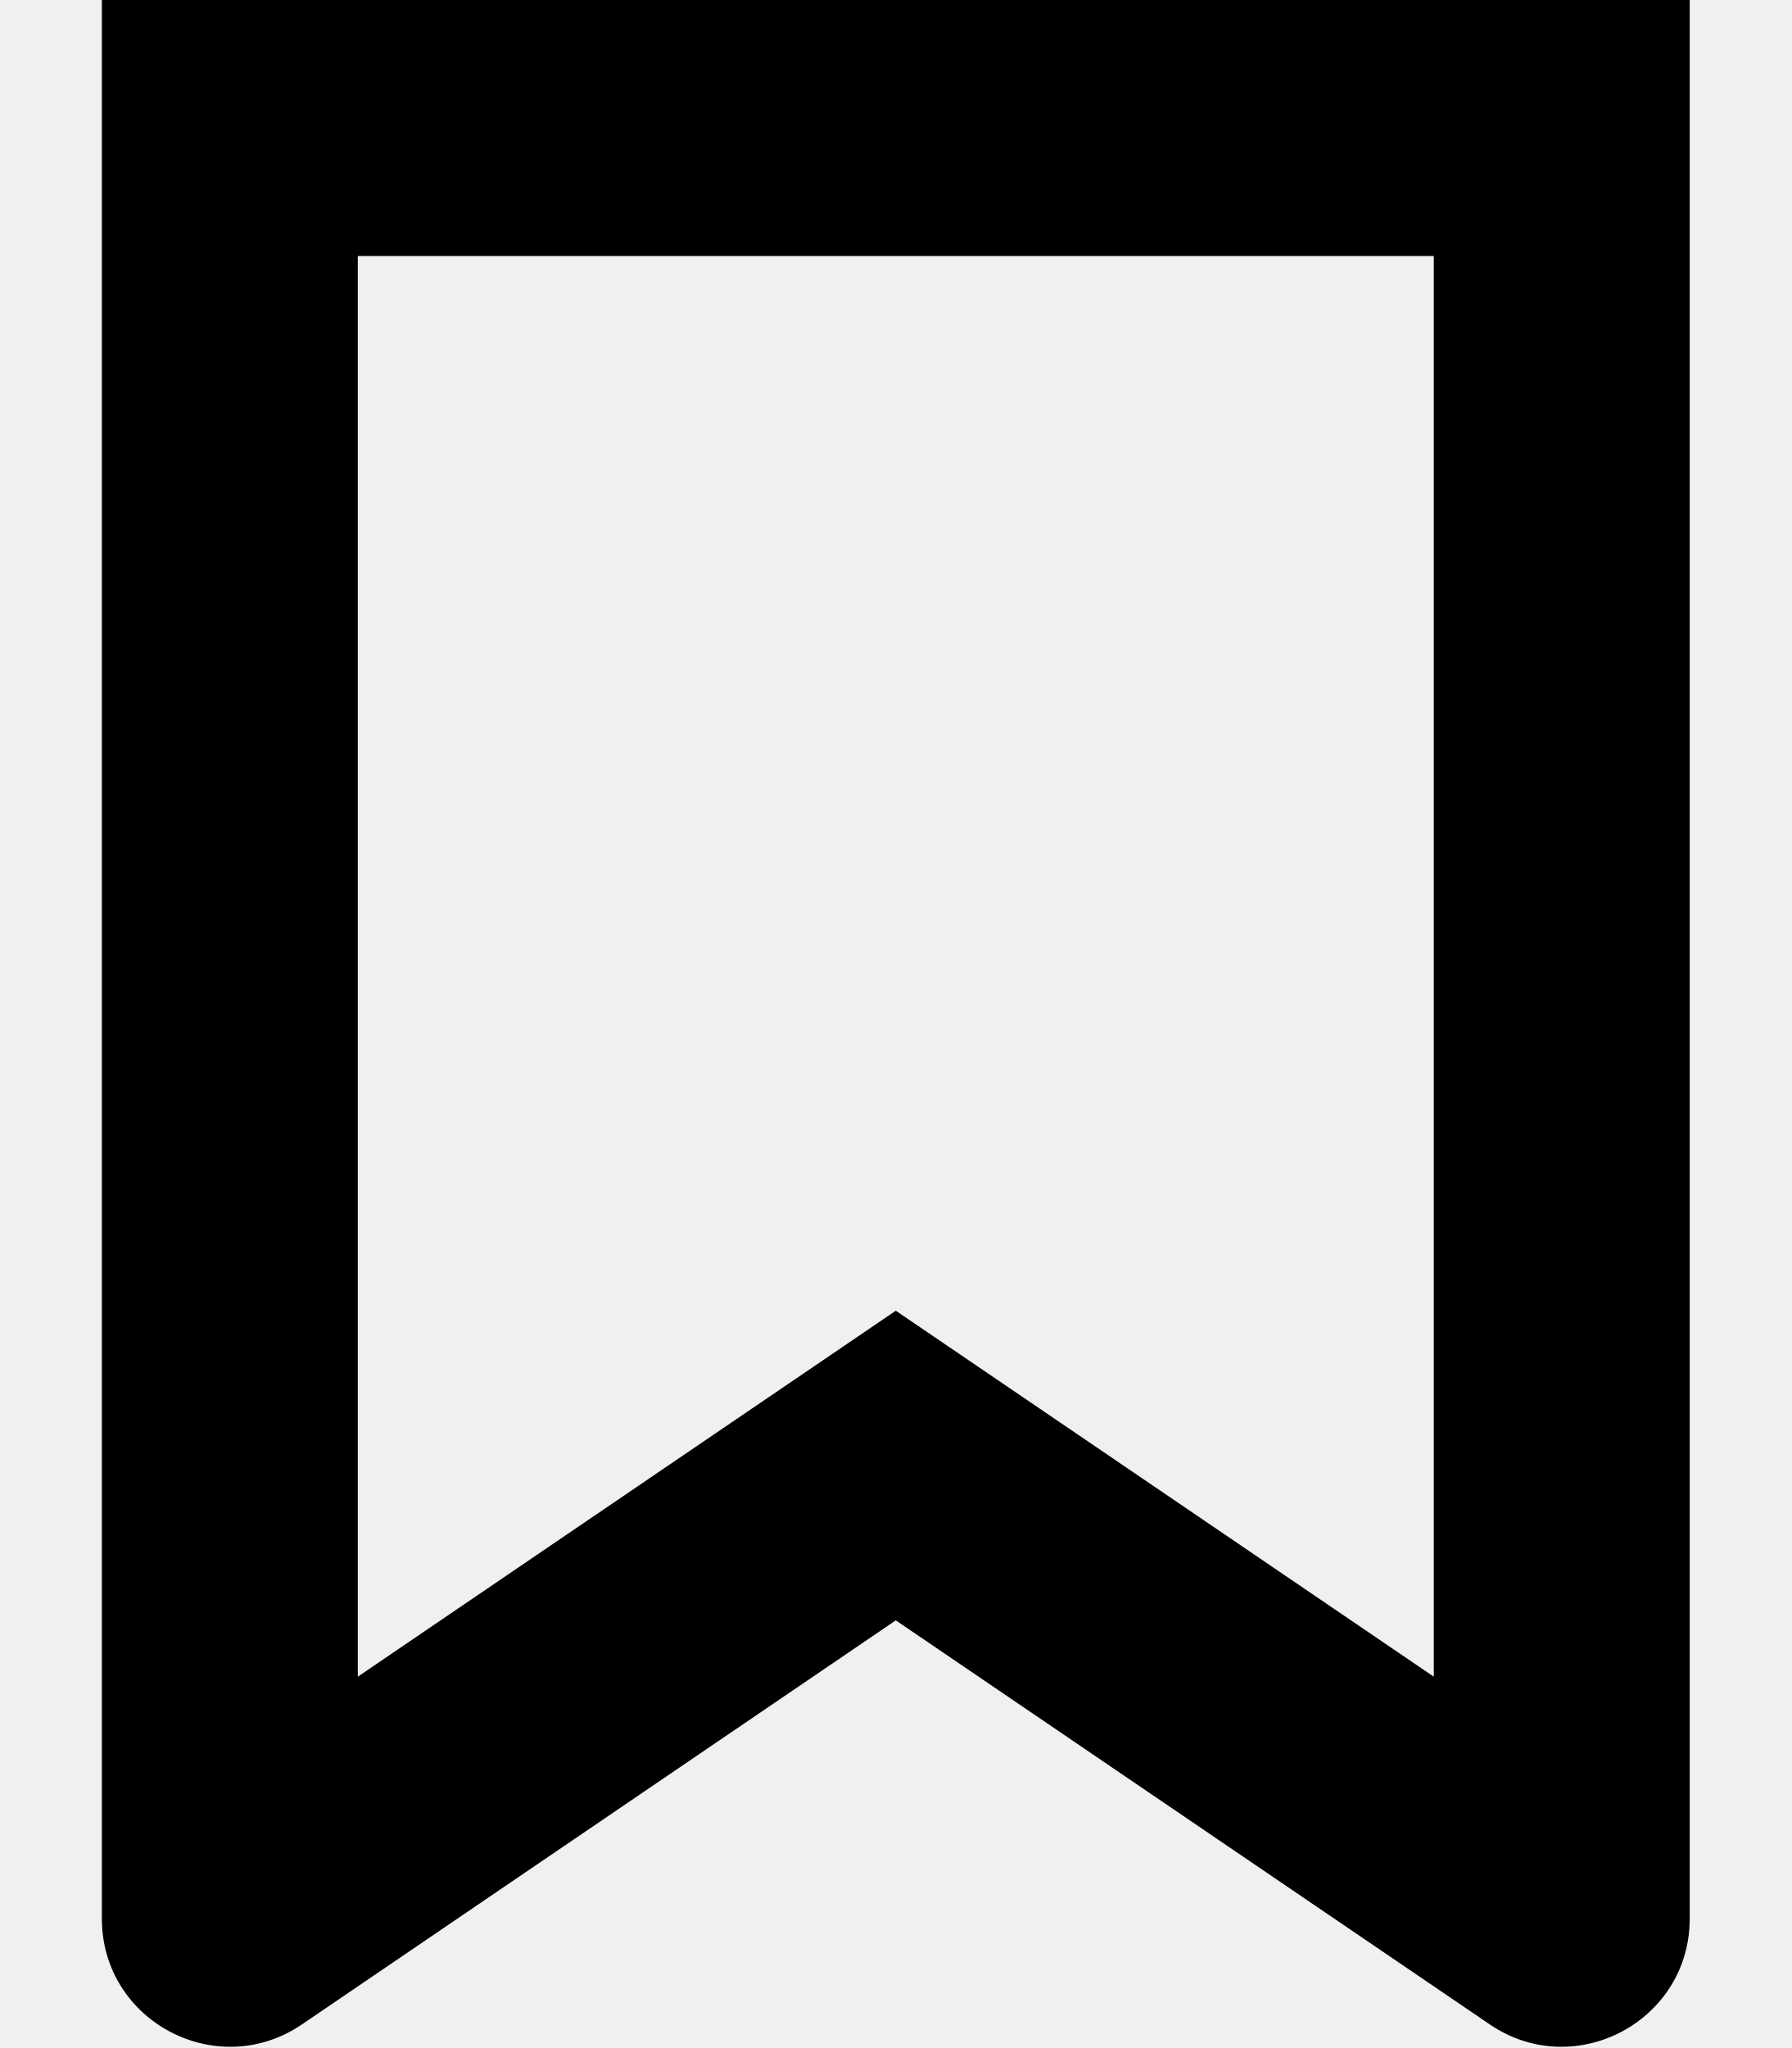
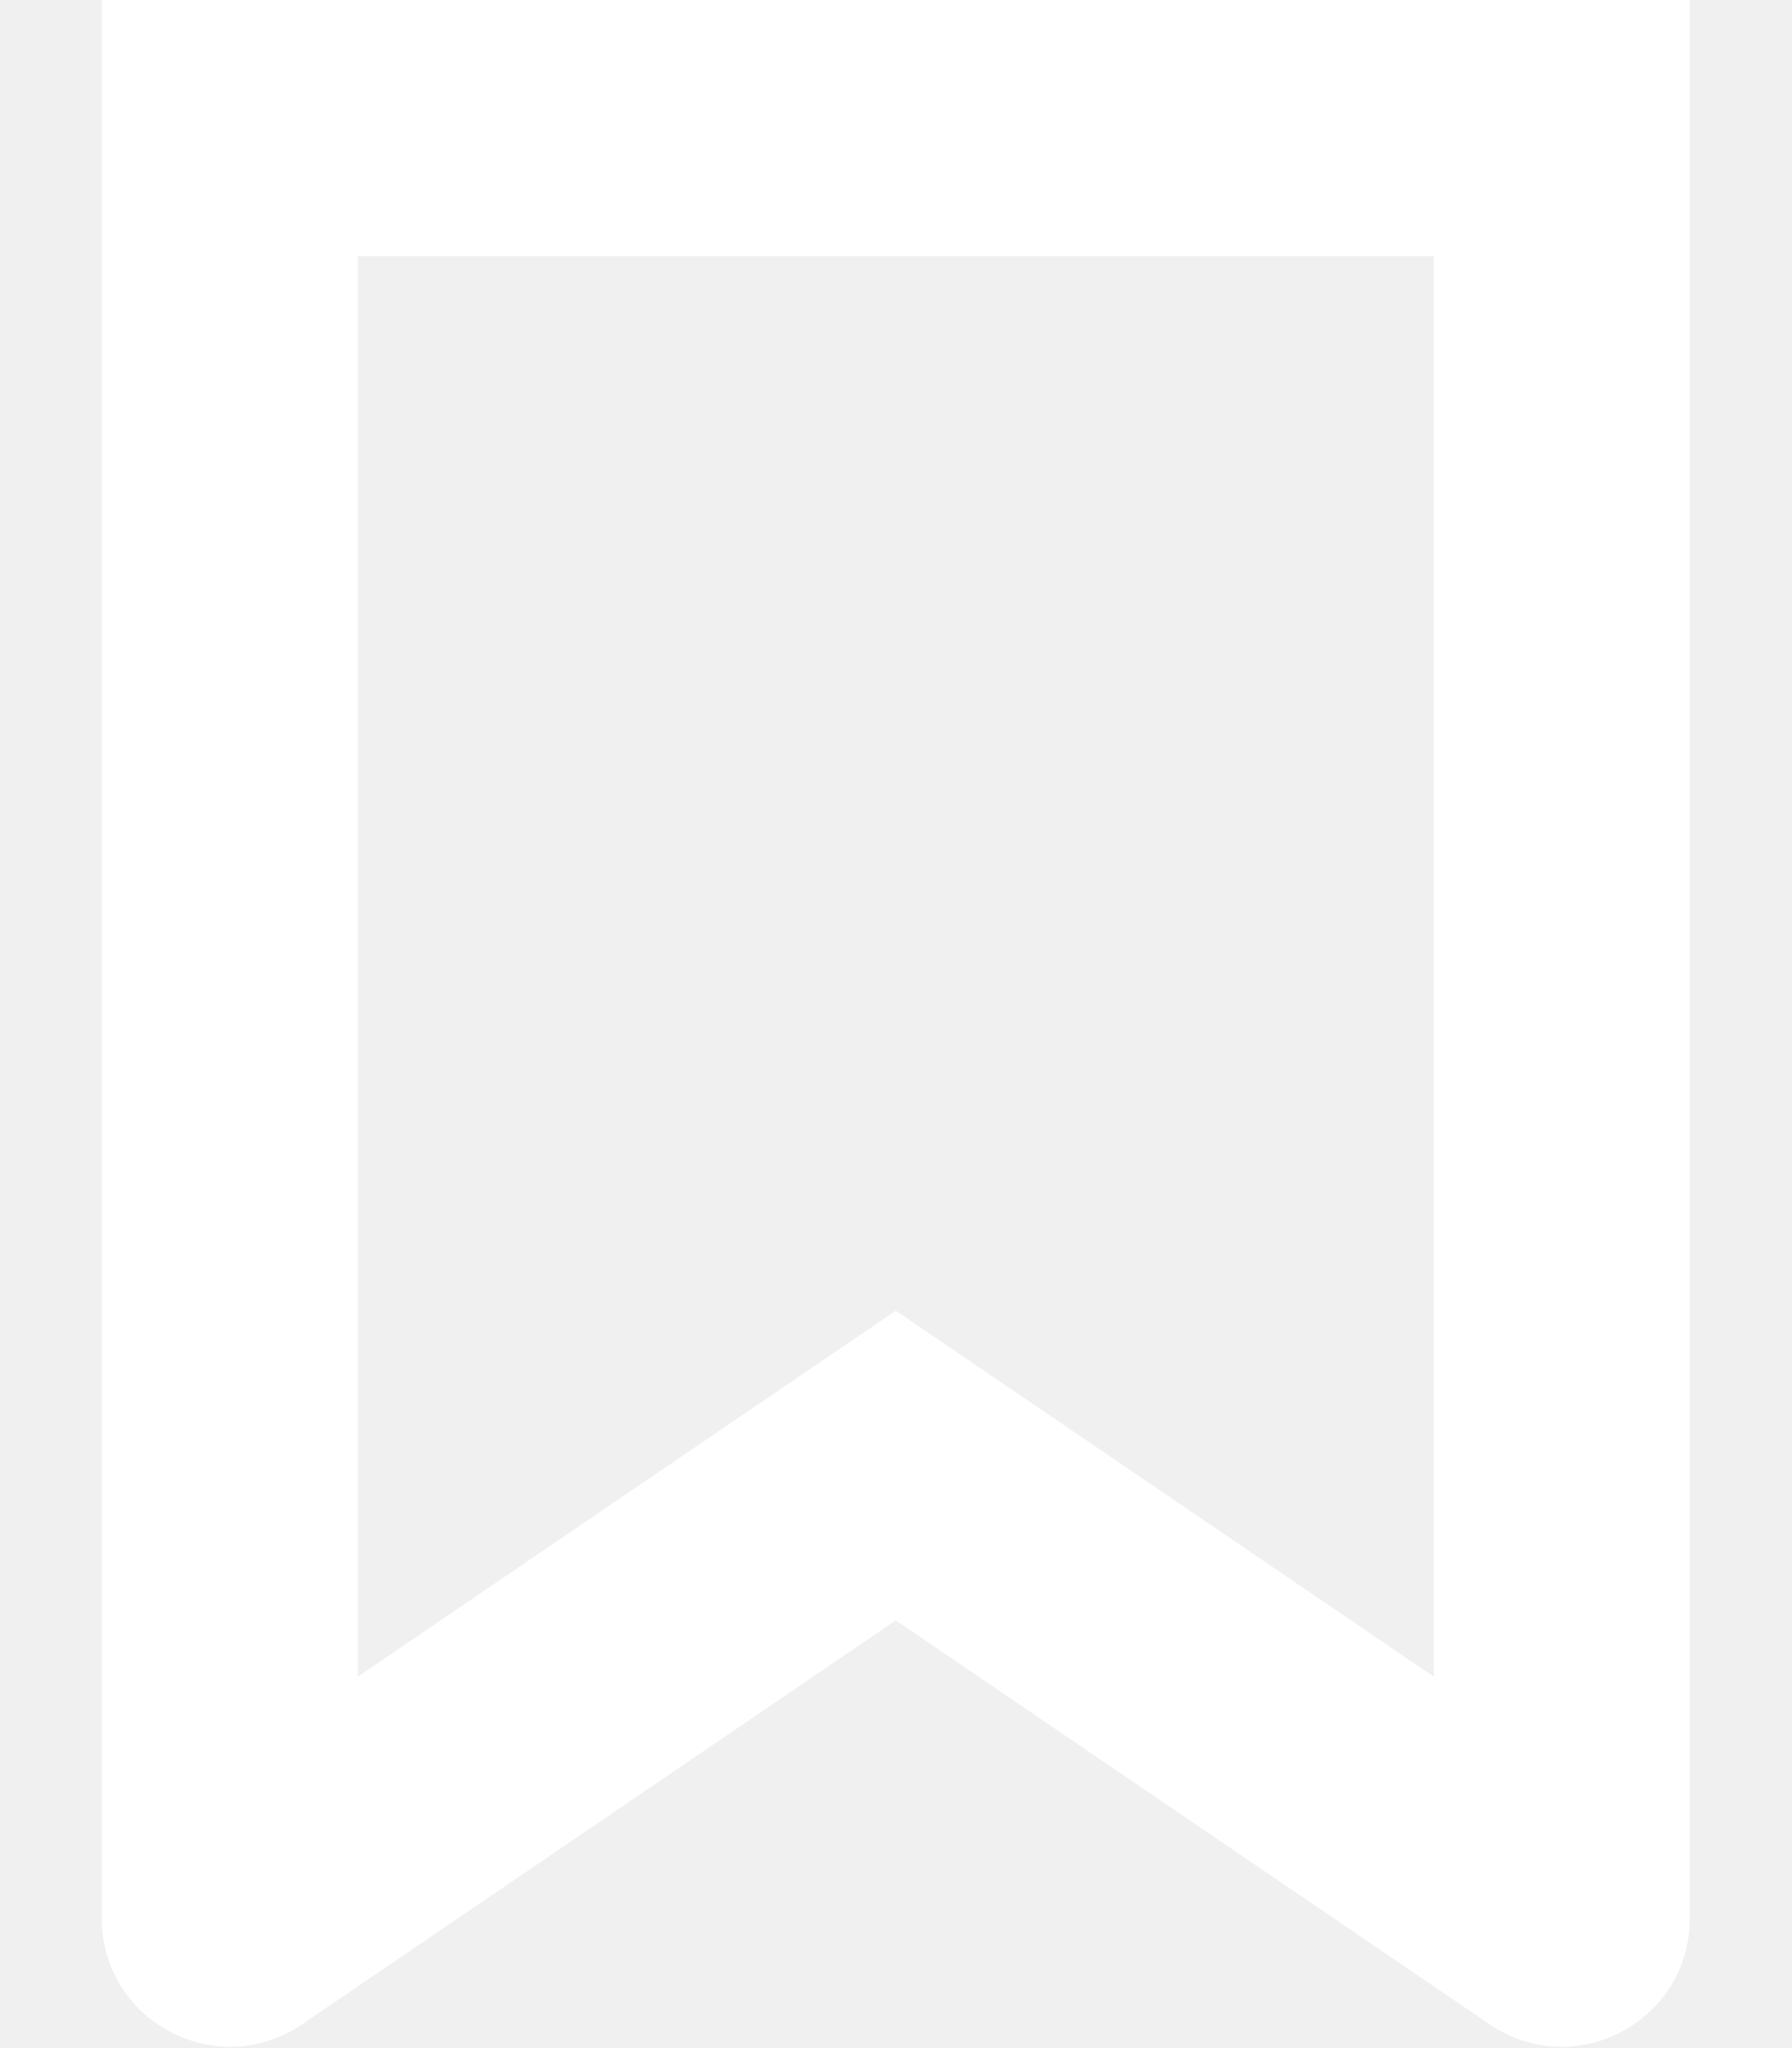
<svg xmlns="http://www.w3.org/2000/svg" width="14" height="16" viewBox="0 0 14 16" fill="none">
-   <path fill-rule="evenodd" clip-rule="evenodd" d="M7 10.24L8.125 11.005L11.204 13.099V2H7H2.796V13.099L5.875 11.005L7 10.24ZM11.204 0H7H2.796H0.796V2V14.989C0.796 15.792 1.695 16.267 2.359 15.816L7 12.659L11.642 15.816C12.305 16.267 13.204 15.792 13.204 14.989V2V0H11.204Z" fill="black" />
+   <path fill-rule="evenodd" clip-rule="evenodd" d="M7 10.24L8.125 11.005L11.204 13.099V2H7H2.796V13.099L5.875 11.005L7 10.24ZM11.204 0H7H2.796H0.796V2V14.989C0.796 15.792 1.695 16.267 2.359 15.816L7 12.659L11.642 15.816C12.305 16.267 13.204 15.792 13.204 14.989V2V0H11.204Z" fill="#ffffff" />
</svg>
